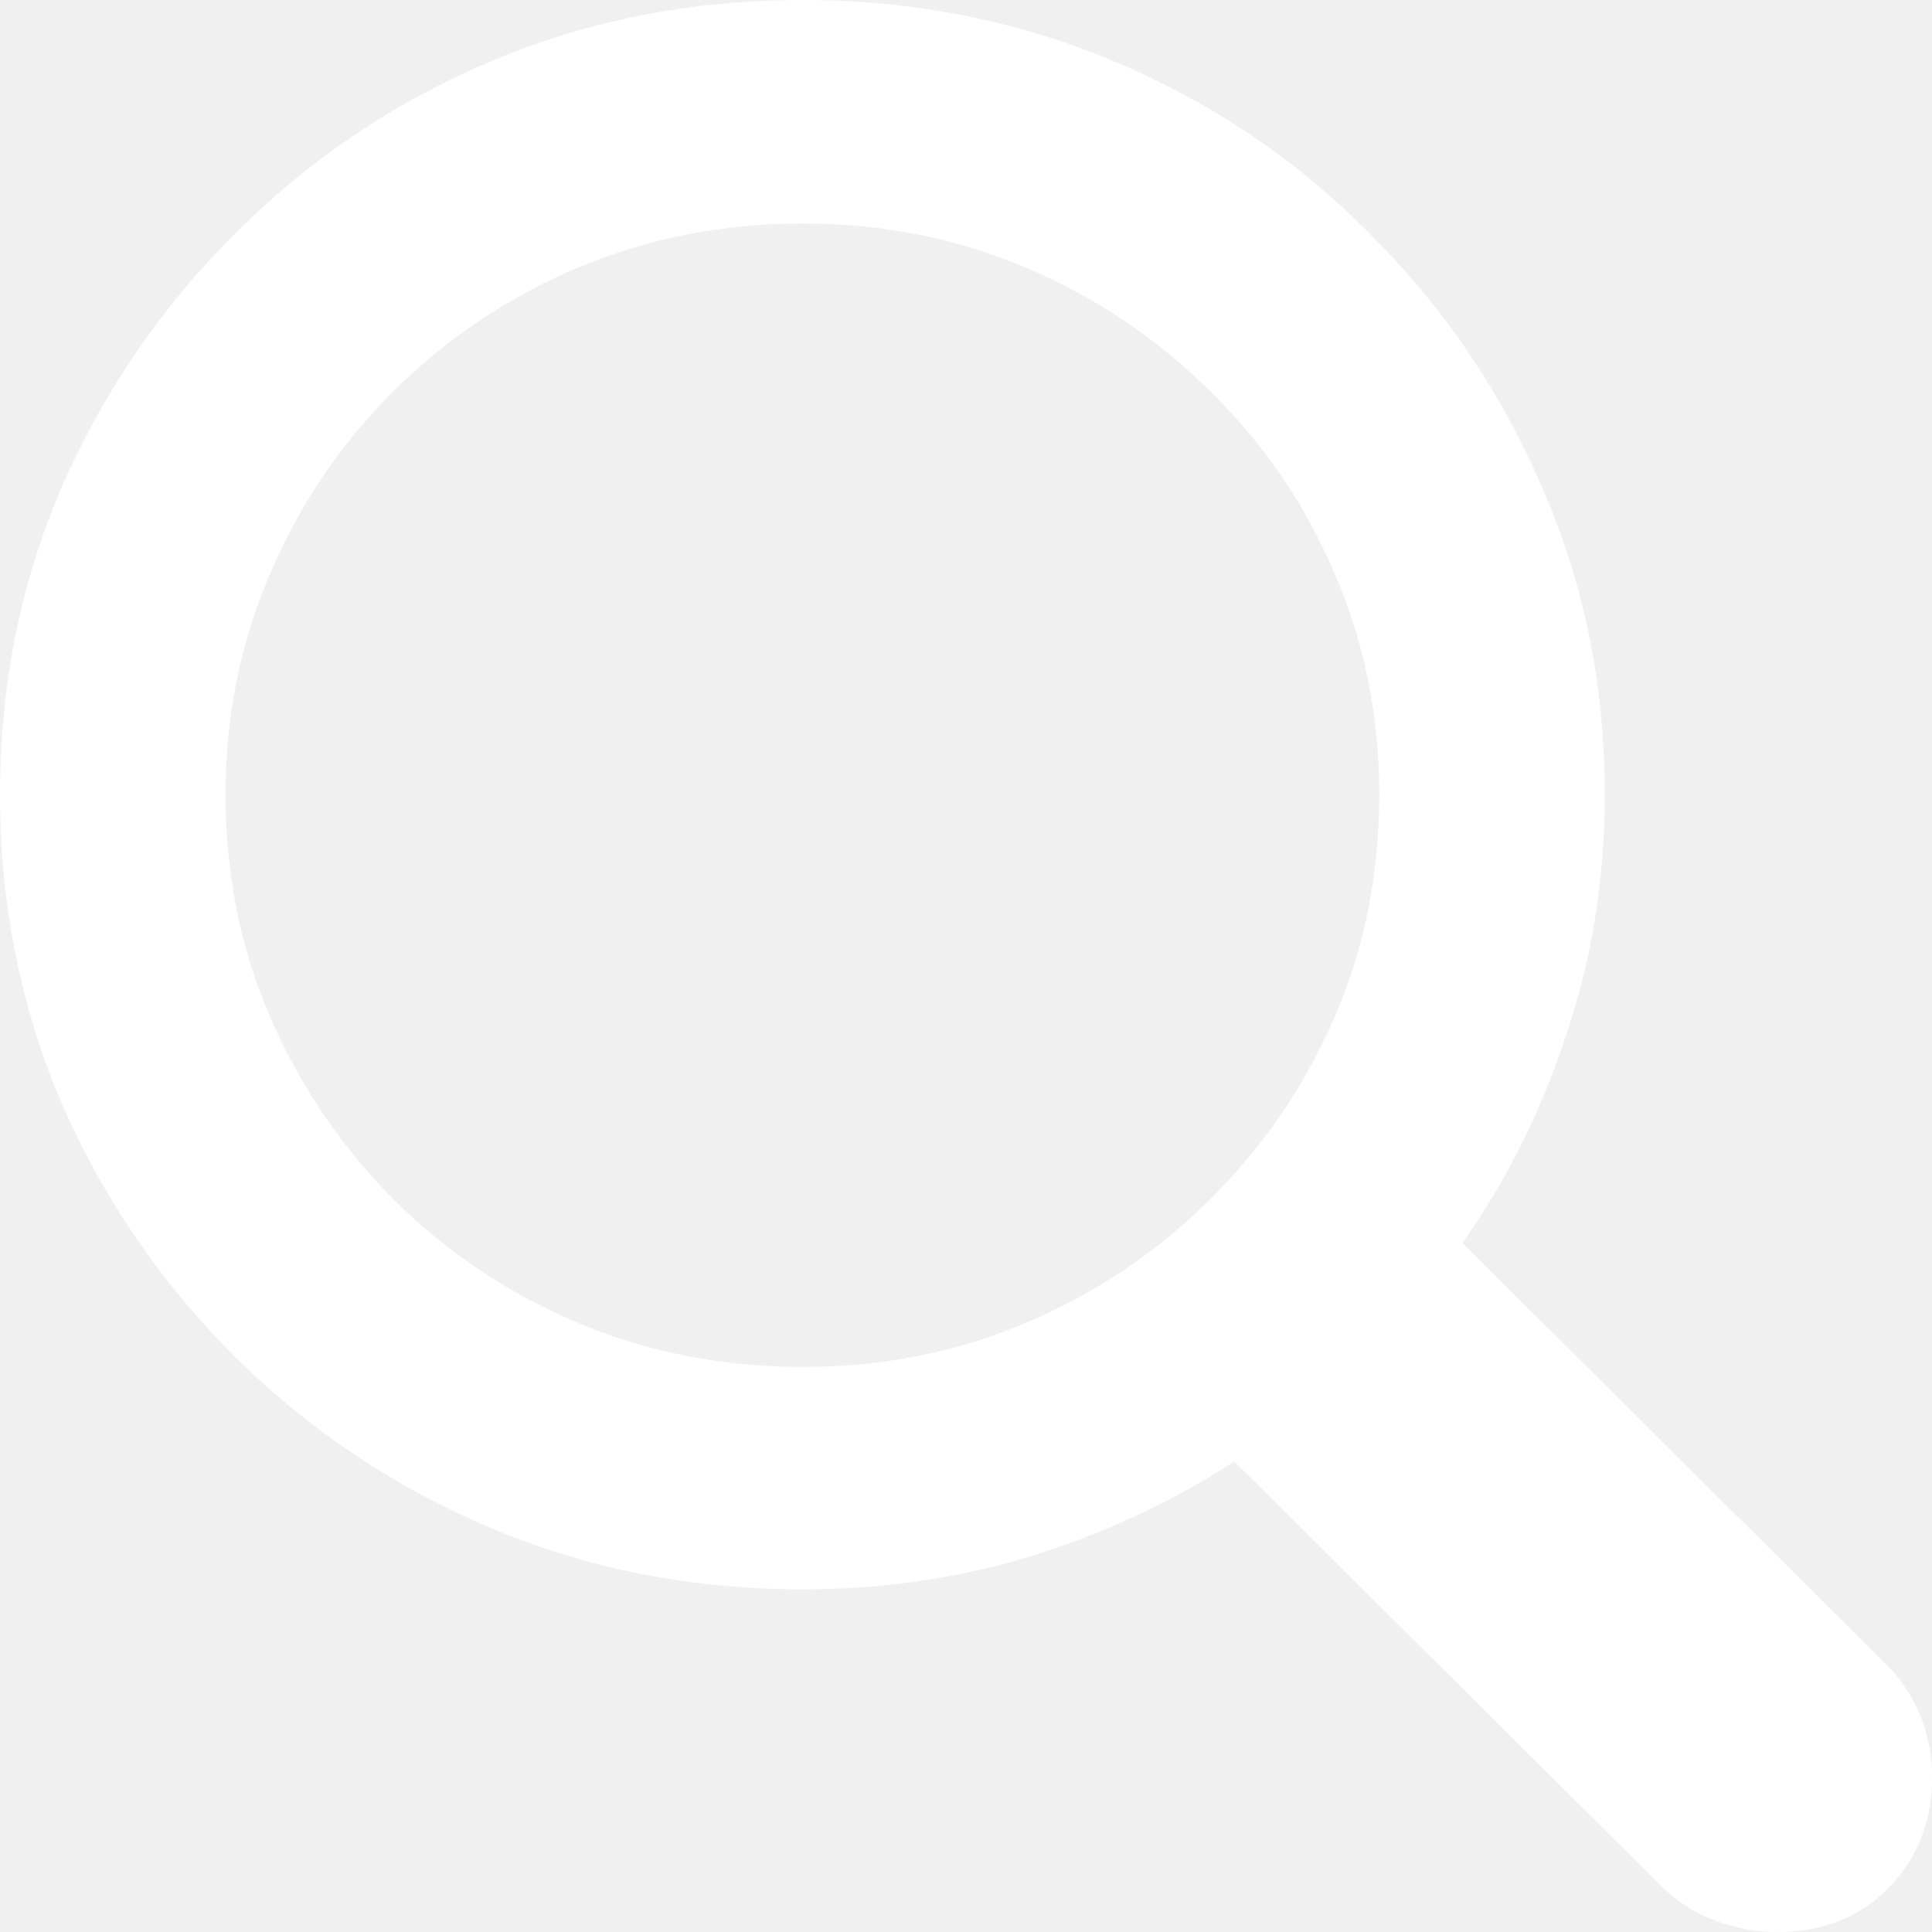
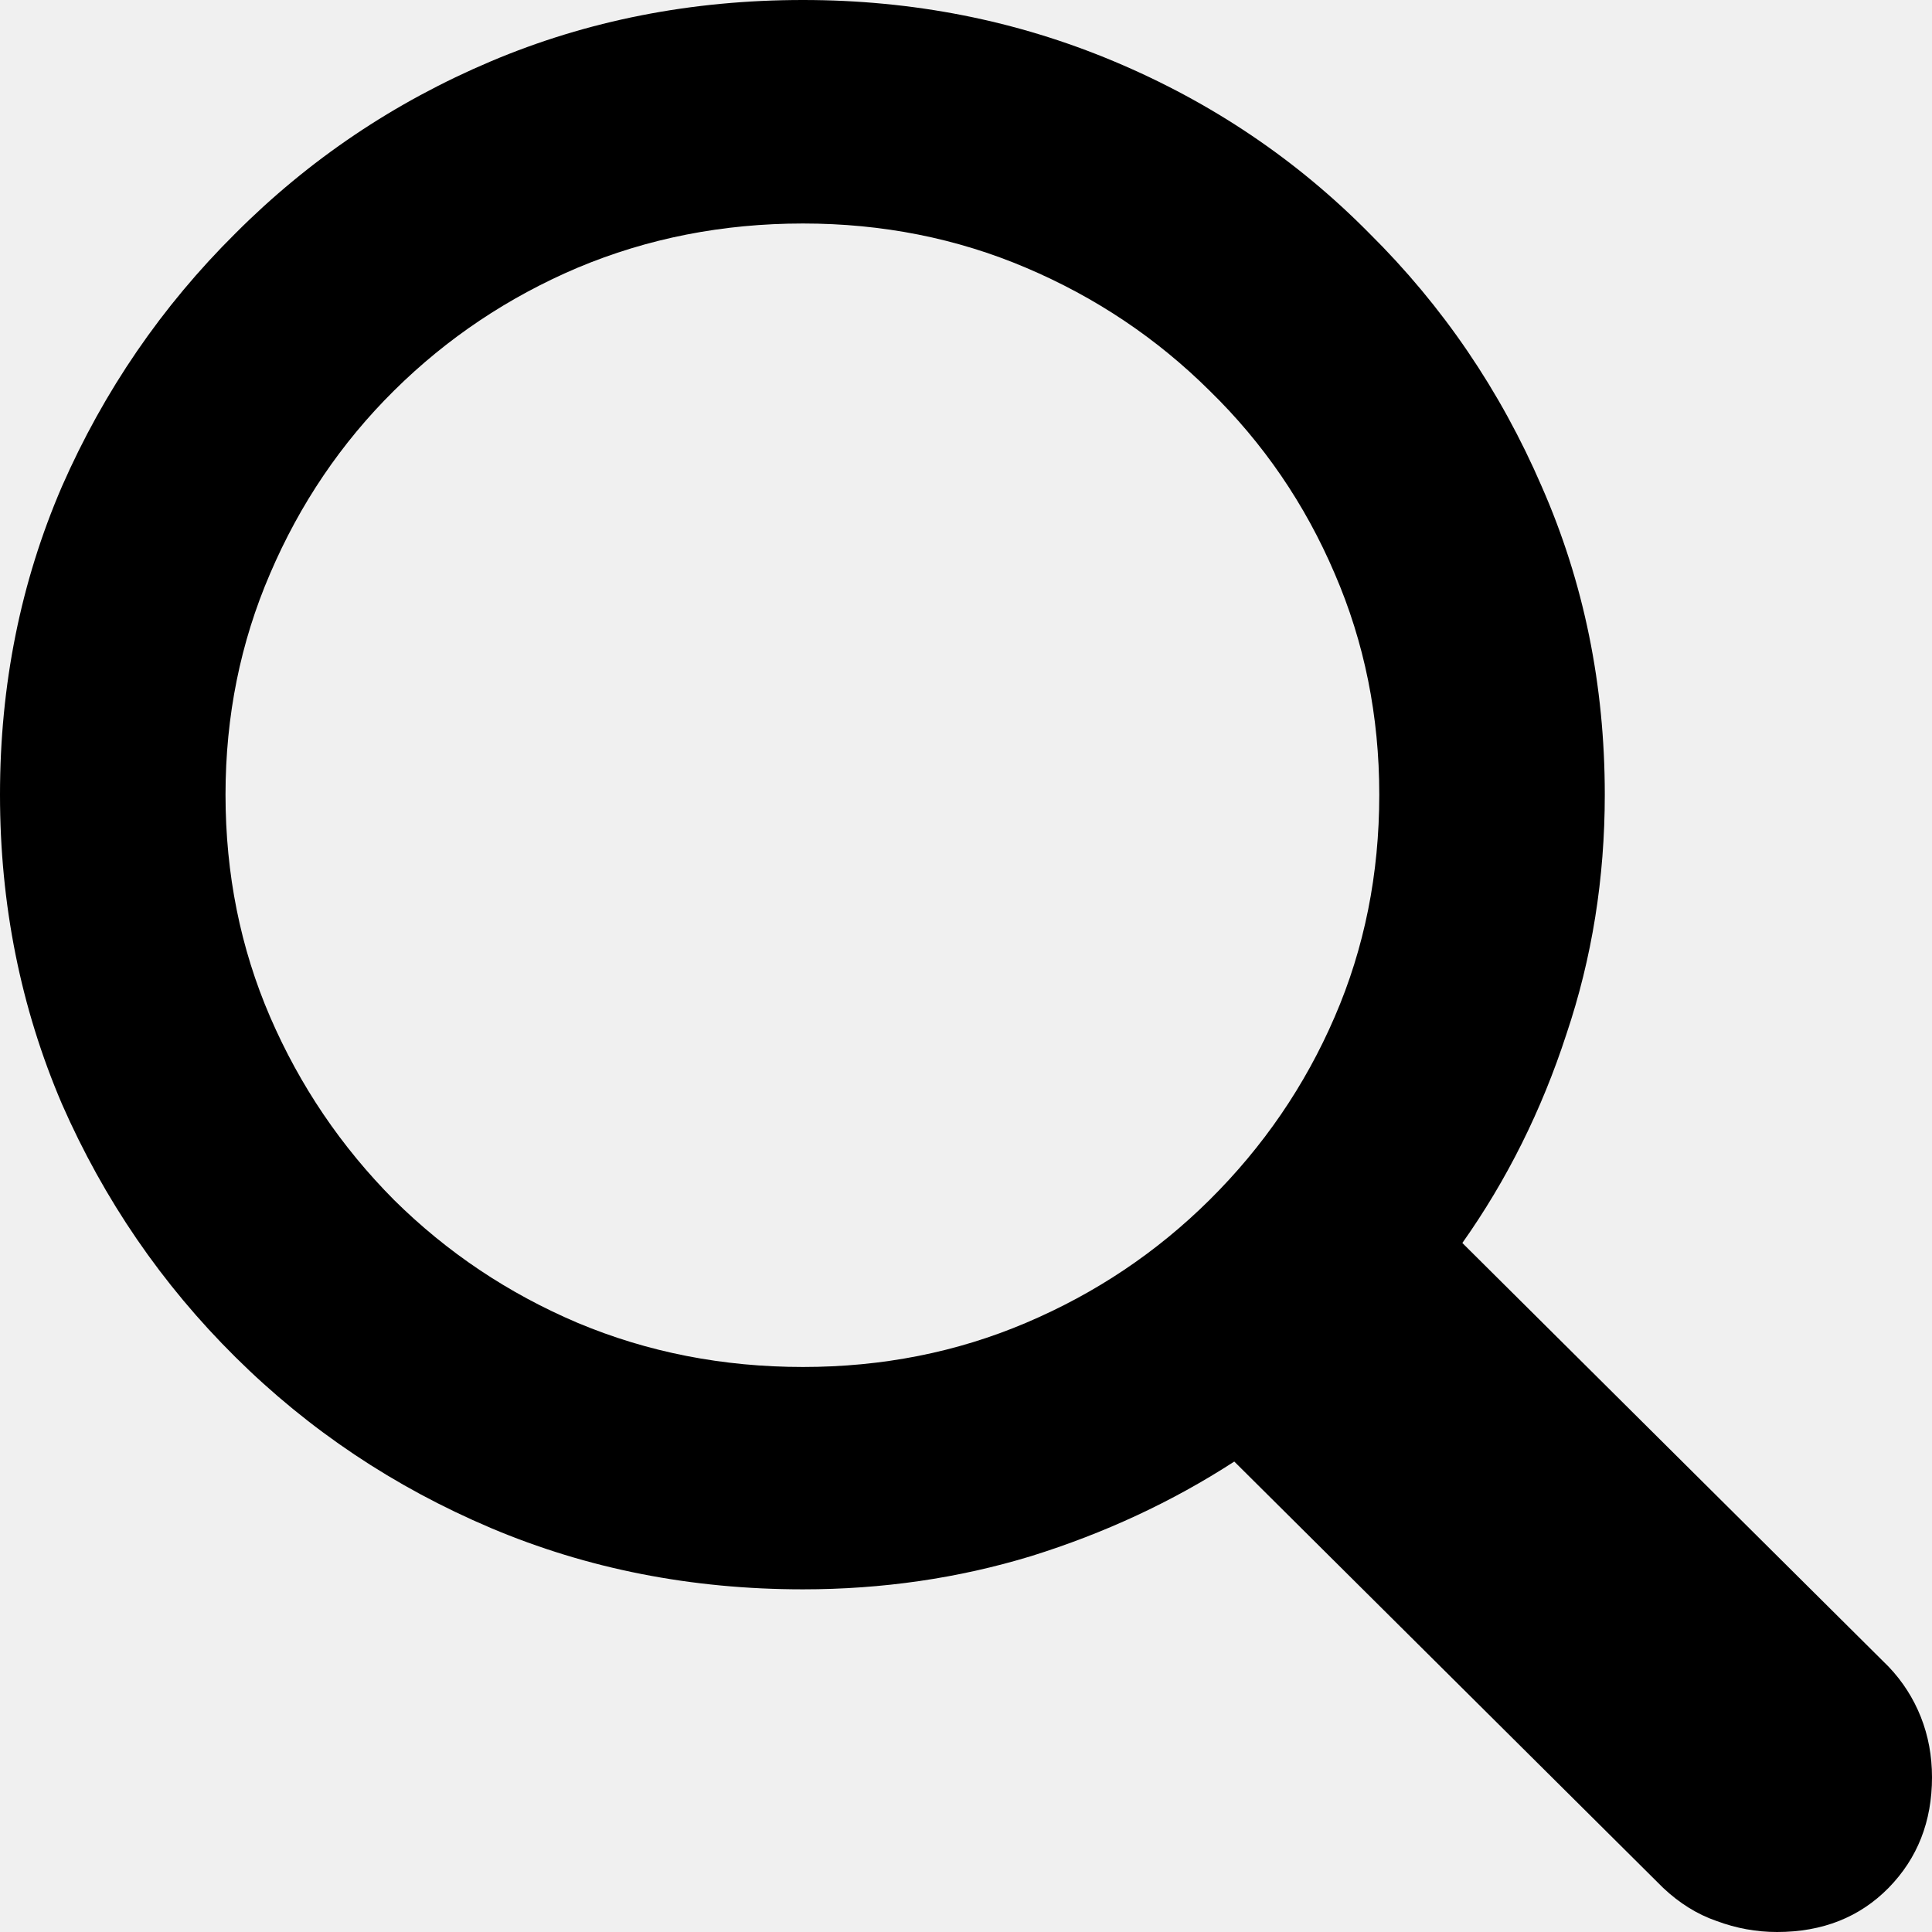
<svg xmlns="http://www.w3.org/2000/svg" preserveAspectRatio="none" overflow="visible" style="display: block;" width="22" height="22" viewBox="0 0 22 22" fill="none">
  <g id="Group 877">
-     <path id="Search" d="M0 9.049C0 7.8 0.235 6.629 0.706 5.538C1.185 4.448 1.844 3.487 2.681 2.657C3.518 1.818 4.487 1.165 5.588 0.699C6.689 0.233 7.874 0 9.144 0C10.396 0 11.576 0.233 12.686 0.699C13.796 1.165 14.765 1.818 15.593 2.657C16.431 3.487 17.084 4.448 17.555 5.538C18.035 6.629 18.274 7.8 18.274 9.049C18.274 10 18.129 10.909 17.837 11.776C17.555 12.643 17.16 13.436 16.652 14.154L21.506 18.979C21.666 19.147 21.788 19.338 21.873 19.552C21.958 19.767 22 19.995 22 20.238C22 20.741 21.835 21.161 21.506 21.497C21.177 21.832 20.753 22 20.236 22C20.001 22 19.77 21.958 19.545 21.874C19.328 21.799 19.126 21.674 18.938 21.497L14.055 16.643C13.35 17.1 12.578 17.459 11.741 17.72C10.913 17.972 10.047 18.098 9.144 18.098C7.874 18.098 6.689 17.865 5.588 17.399C4.487 16.932 3.518 16.284 2.681 15.454C1.844 14.625 1.185 13.664 0.706 12.573C0.235 11.473 0 10.298 0 9.049ZM2.568 9.049C2.568 9.953 2.738 10.797 3.076 11.58C3.415 12.364 3.885 13.058 4.487 13.664C5.09 14.261 5.786 14.727 6.576 15.063C7.376 15.399 8.232 15.566 9.144 15.566C10.047 15.566 10.894 15.399 11.684 15.063C12.475 14.727 13.171 14.261 13.773 13.664C14.384 13.058 14.86 12.364 15.198 11.58C15.537 10.797 15.706 9.953 15.706 9.049C15.706 8.154 15.537 7.315 15.198 6.531C14.86 5.739 14.384 5.044 13.773 4.448C13.171 3.851 12.475 3.385 11.684 3.049C10.894 2.713 10.047 2.545 9.144 2.545C8.232 2.545 7.376 2.713 6.576 3.049C5.786 3.385 5.09 3.851 4.487 4.448C3.885 5.044 3.415 5.739 3.076 6.531C2.738 7.315 2.568 8.154 2.568 9.049Z" fill="white" />
+     <path id="Search" d="M0 9.049C0 7.8 0.235 6.629 0.706 5.538C1.185 4.448 1.844 3.487 2.681 2.657C3.518 1.818 4.487 1.165 5.588 0.699C6.689 0.233 7.874 0 9.144 0C10.396 0 11.576 0.233 12.686 0.699C13.796 1.165 14.765 1.818 15.593 2.657C16.431 3.487 17.084 4.448 17.555 5.538C18.035 6.629 18.274 7.8 18.274 9.049C18.274 10 18.129 10.909 17.837 11.776C17.555 12.643 17.16 13.436 16.652 14.154L21.506 18.979C21.666 19.147 21.788 19.338 21.873 19.552C21.958 19.767 22 19.995 22 20.238C22 20.741 21.835 21.161 21.506 21.497C21.177 21.832 20.753 22 20.236 22C20.001 22 19.77 21.958 19.545 21.874C19.328 21.799 19.126 21.674 18.938 21.497L14.055 16.643C13.35 17.1 12.578 17.459 11.741 17.72C10.913 17.972 10.047 18.098 9.144 18.098C7.874 18.098 6.689 17.865 5.588 17.399C4.487 16.932 3.518 16.284 2.681 15.454C1.844 14.625 1.185 13.664 0.706 12.573C0.235 11.473 0 10.298 0 9.049ZM2.568 9.049C2.568 9.953 2.738 10.797 3.076 11.58C3.415 12.364 3.885 13.058 4.487 13.664C5.09 14.261 5.786 14.727 6.576 15.063C7.376 15.399 8.232 15.566 9.144 15.566C10.047 15.566 10.894 15.399 11.684 15.063C12.475 14.727 13.171 14.261 13.773 13.664C14.384 13.058 14.86 12.364 15.198 11.58C15.537 10.797 15.706 9.953 15.706 9.049C15.706 8.154 15.537 7.315 15.198 6.531C14.86 5.739 14.384 5.044 13.773 4.448C13.171 3.851 12.475 3.385 11.684 3.049C10.894 2.713 10.047 2.545 9.144 2.545C8.232 2.545 7.376 2.713 6.576 3.049C5.786 3.385 5.09 3.851 4.487 4.448C3.885 5.044 3.415 5.739 3.076 6.531C2.738 7.315 2.568 8.154 2.568 9.049Z" fill="currentColor" />
  </g>
</svg>
